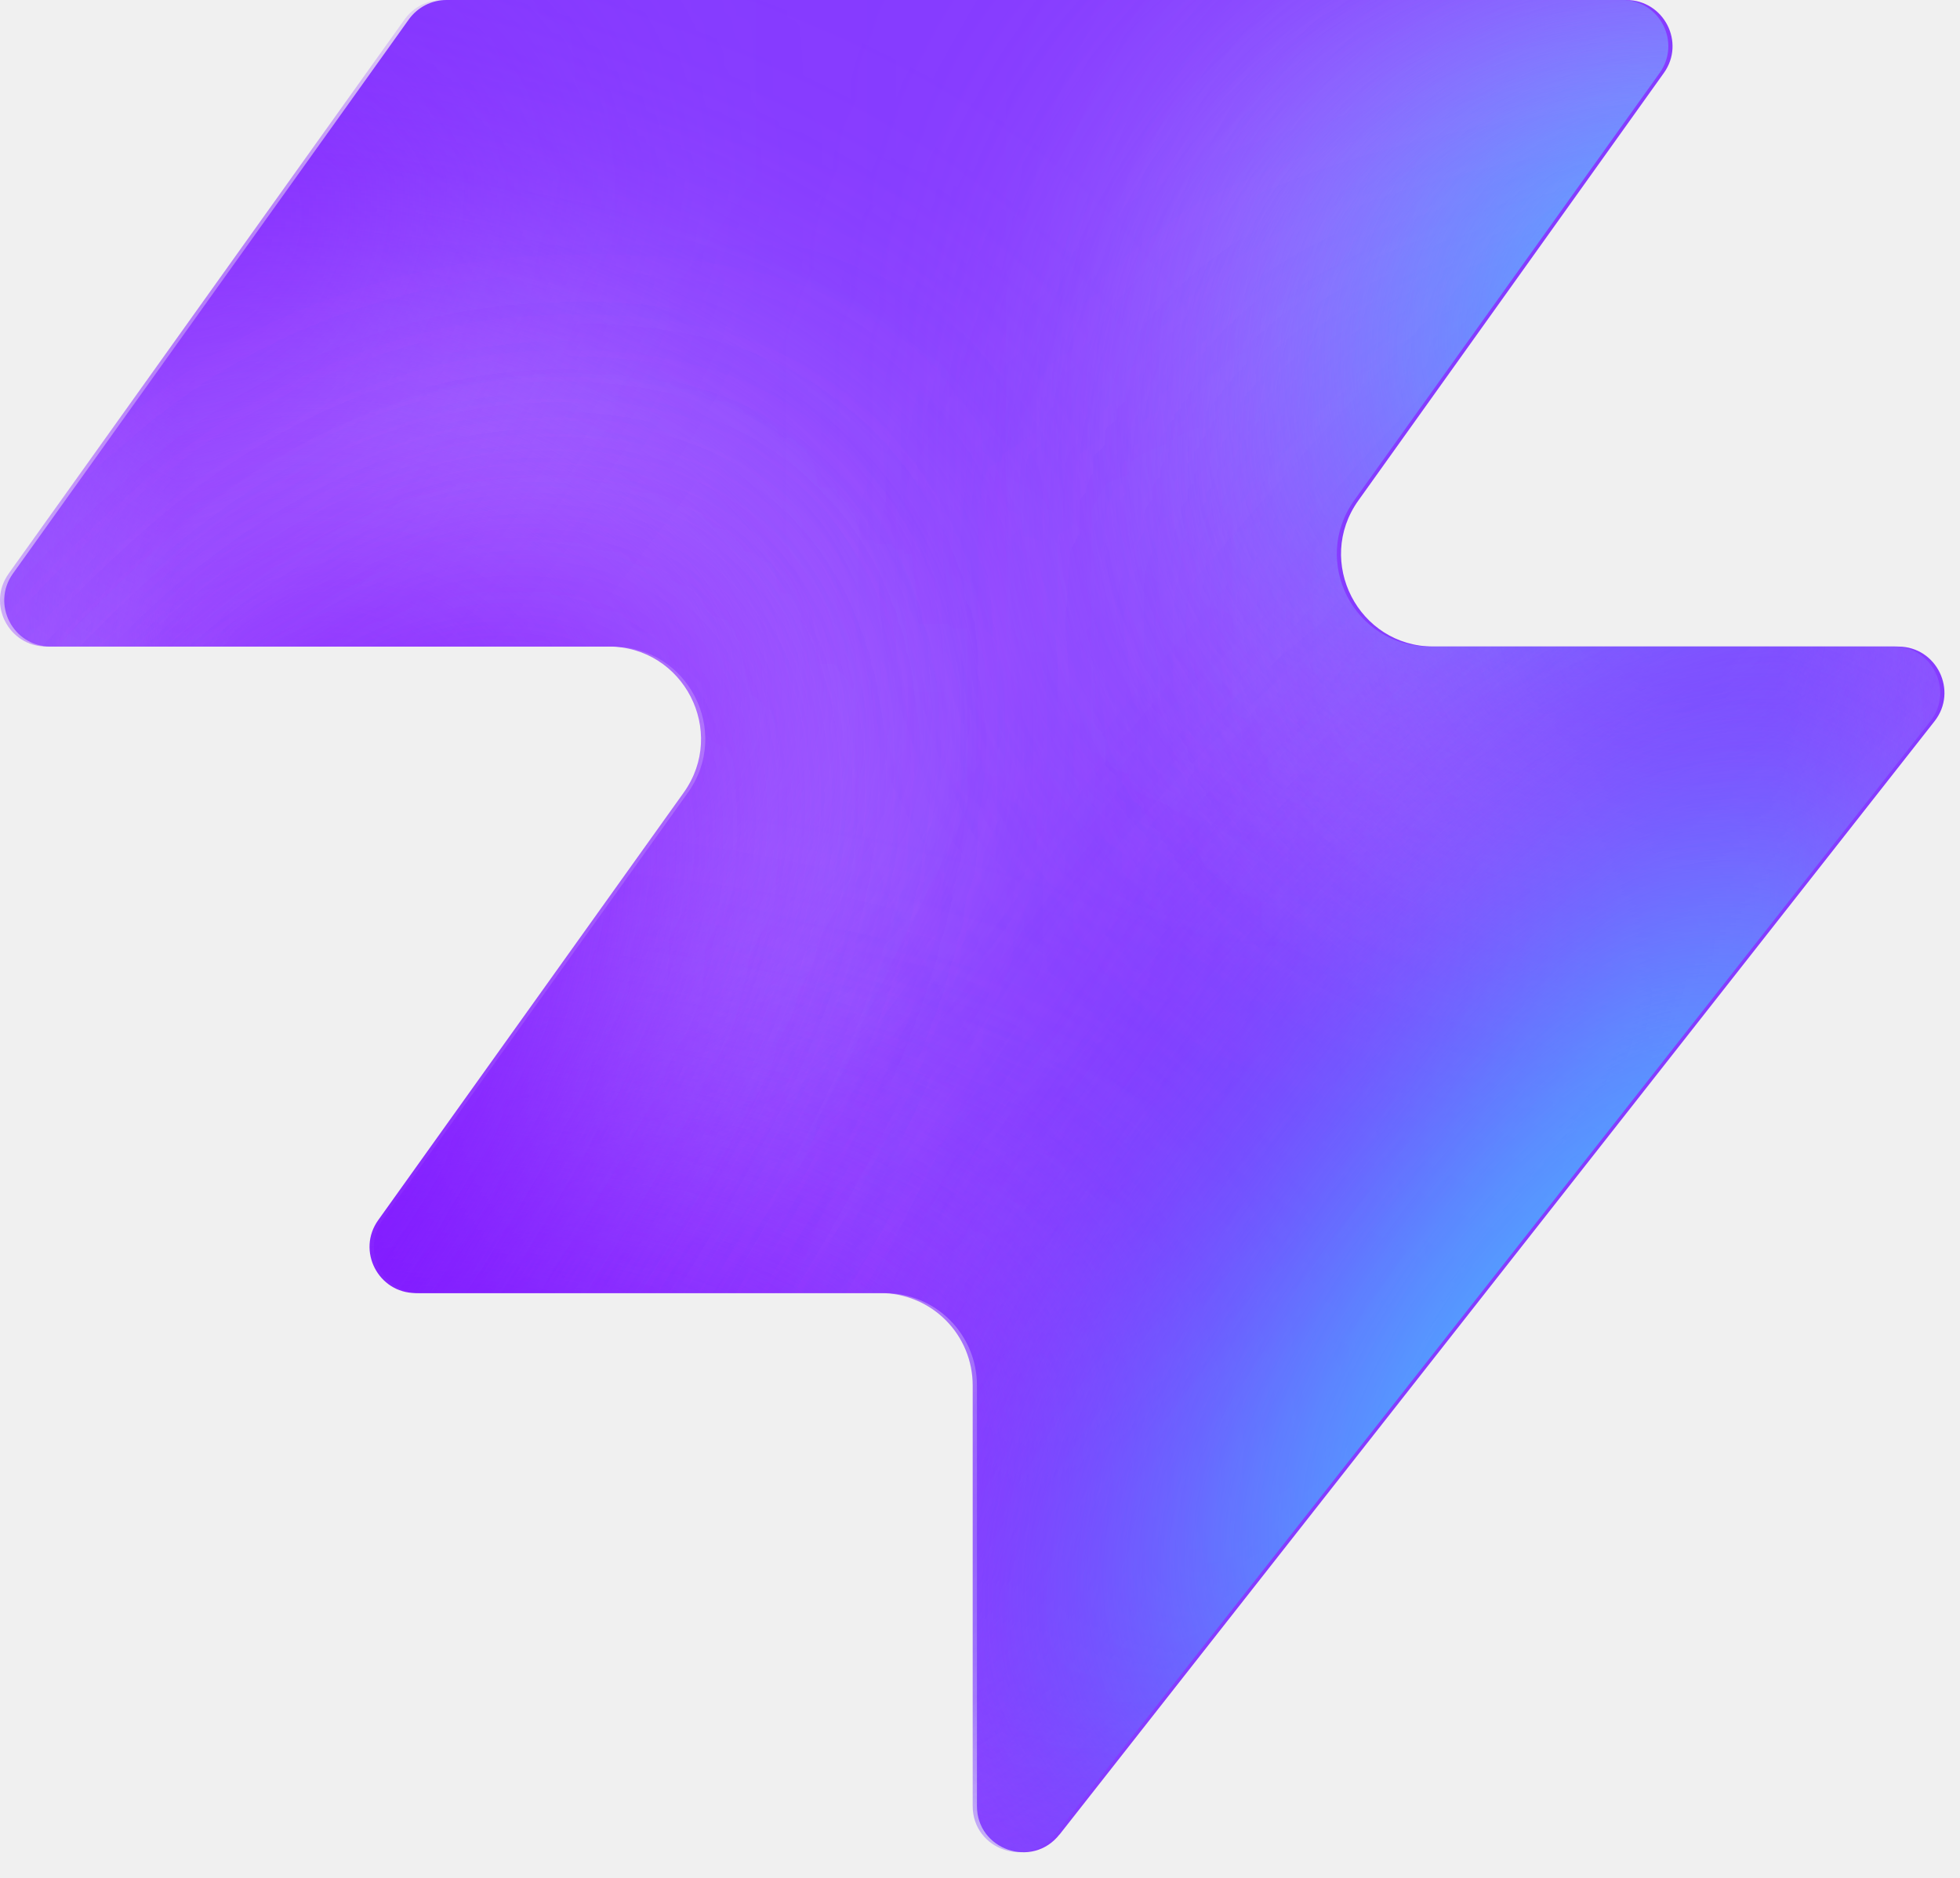
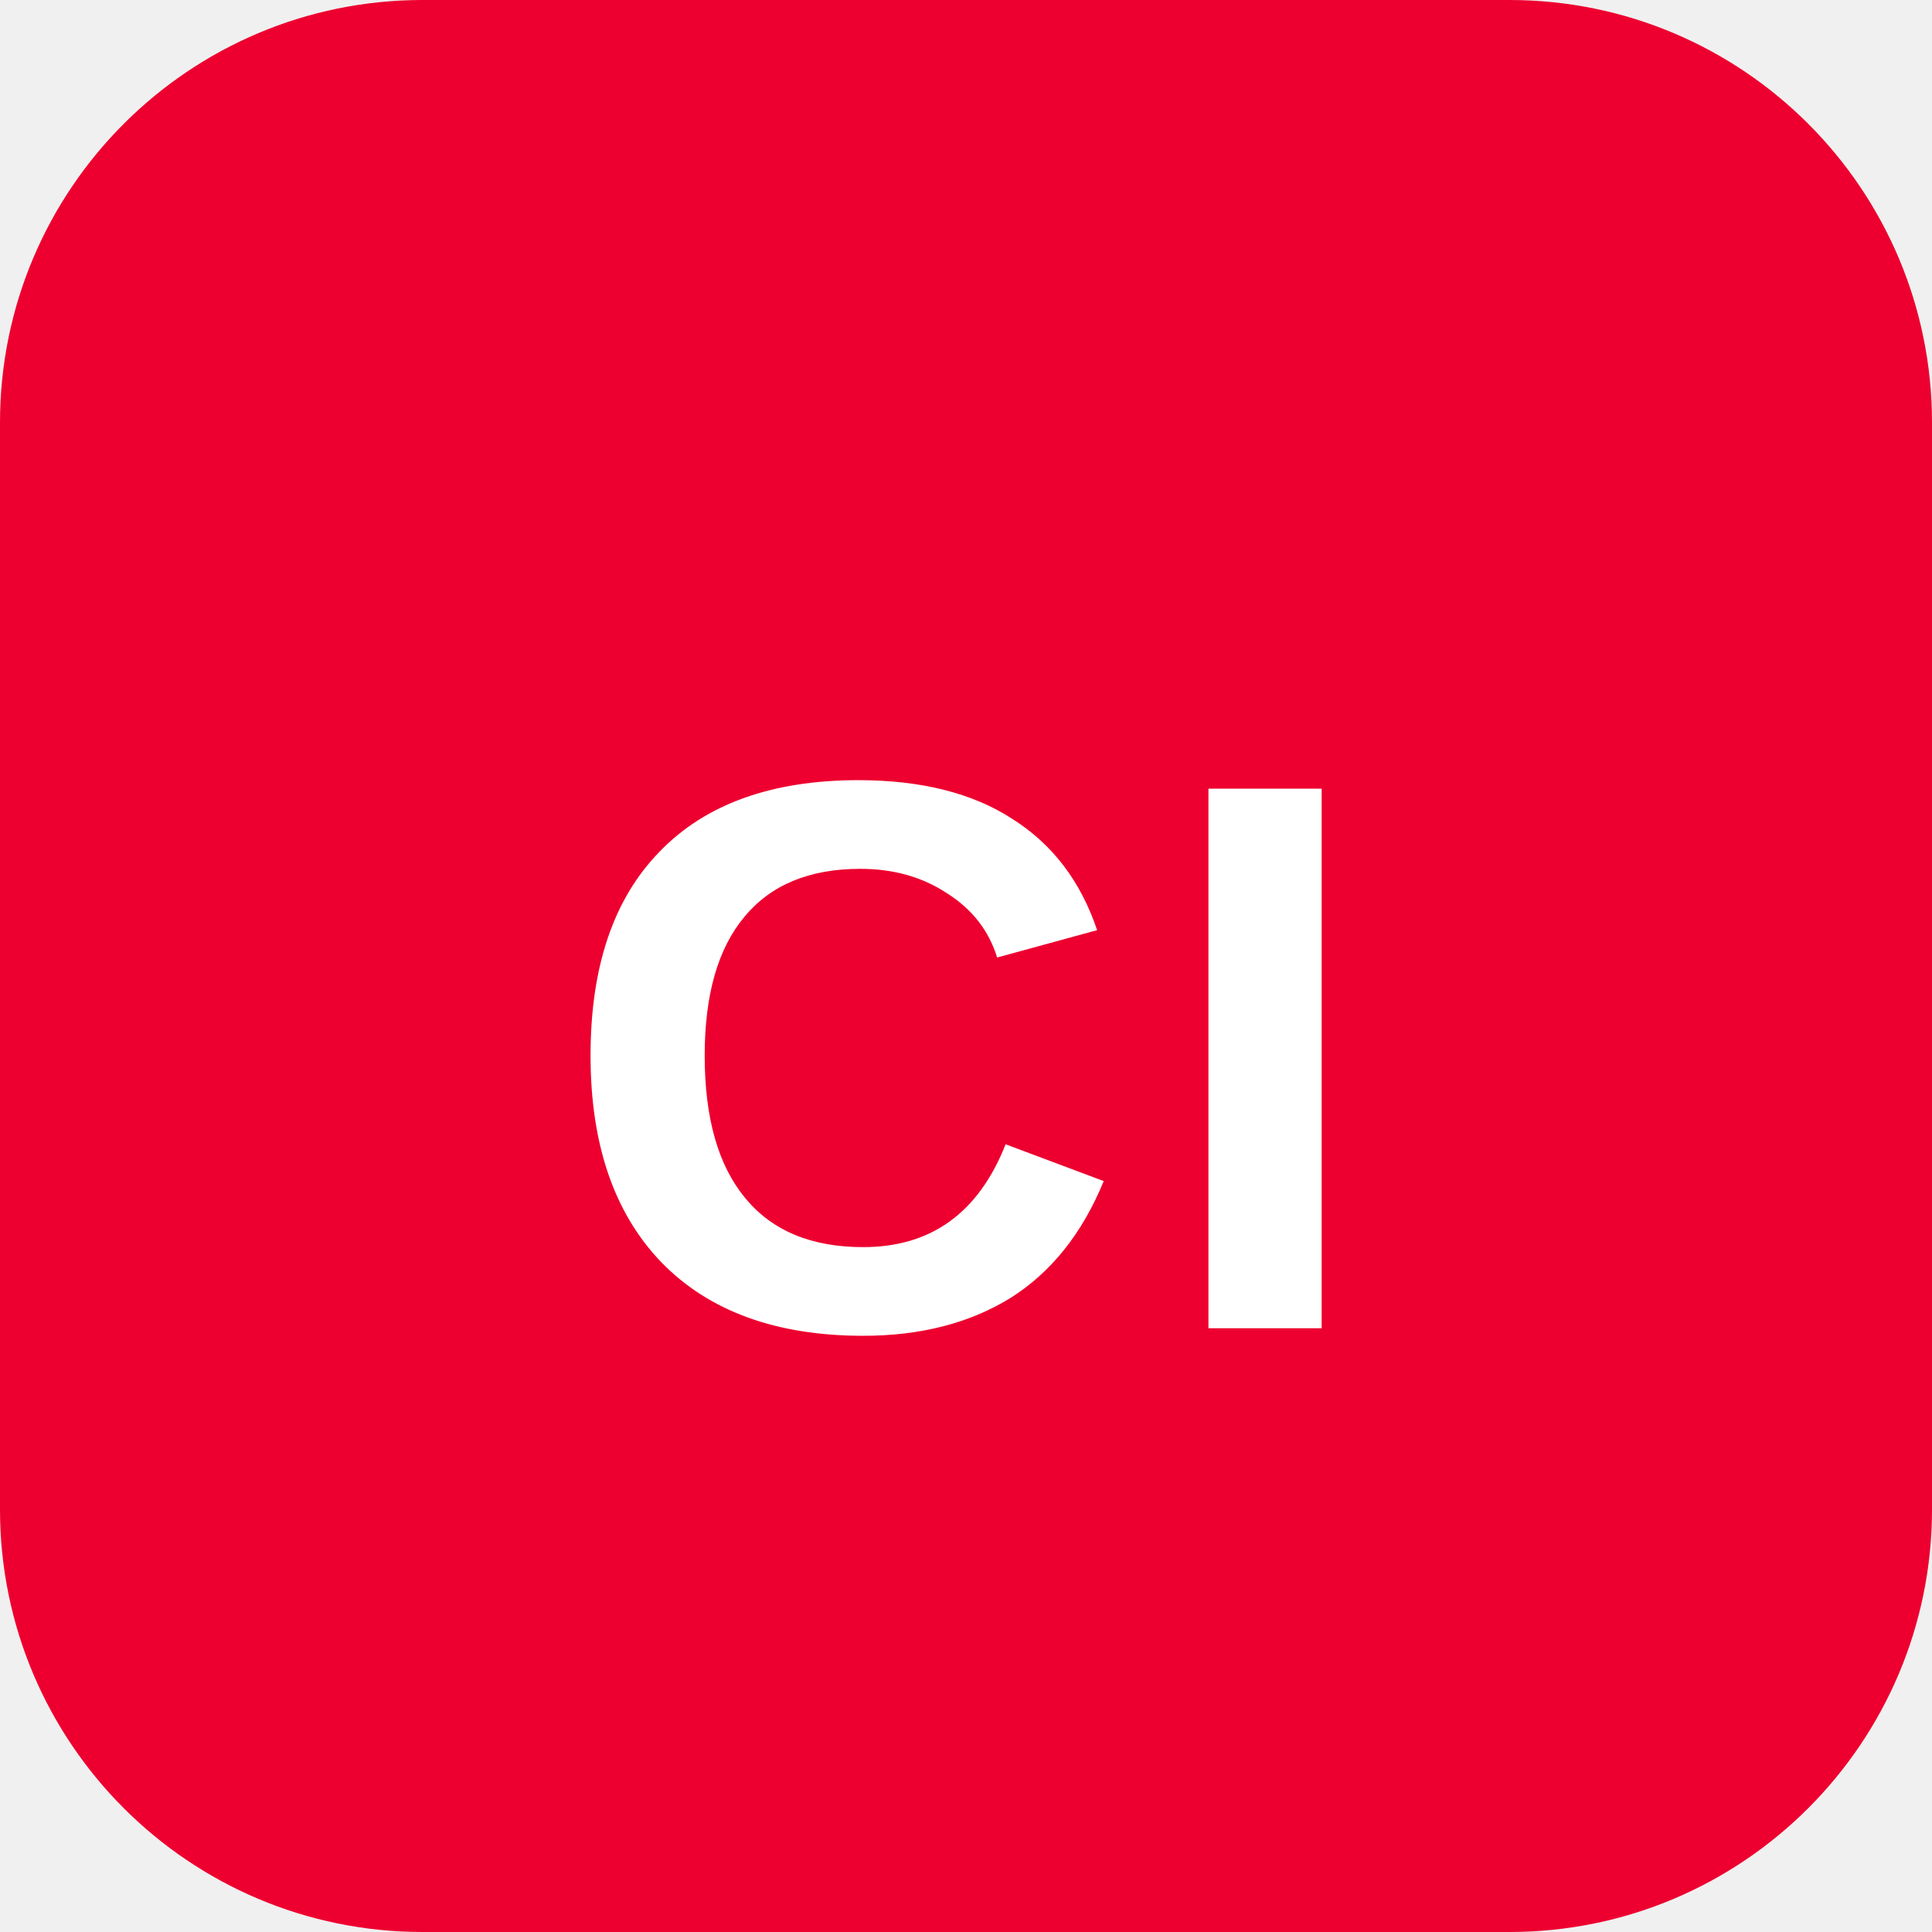
- <svg xmlns="http://www.w3.org/2000/svg" width="48" height="46" fill="none" viewBox="0 0 48 46">
-   <path fill="#863bff" d="M25.946 44.938c-.664.845-2.021.375-2.021-.698V33.937a2.26 2.26 0 0 0-2.262-2.262H10.287c-.92 0-1.456-1.04-.92-1.788l7.48-10.471c1.07-1.497 0-3.578-1.842-3.578H1.237c-.92 0-1.456-1.04-.92-1.788L10.013.474c.214-.297.556-.474.92-.474h28.894c.92 0 1.456 1.04.92 1.788l-7.48 10.471c-1.07 1.498 0 3.579 1.842 3.579h11.377c.943 0 1.473 1.088.89 1.83L25.947 44.94z" style="fill:#863bff;fill:color(display-p3 .525 .23 1);fill-opacity:1" />
-   <mask id="a" width="48" height="46" x="0" y="0" maskUnits="userSpaceOnUse" style="mask-type:alpha">
-     <path fill="#000" d="M25.842 44.938c-.664.844-2.021.375-2.021-.698V33.937a2.26 2.26 0 0 0-2.262-2.262H10.183c-.92 0-1.456-1.04-.92-1.788l7.48-10.471c1.07-1.498 0-3.579-1.842-3.579H1.133c-.92 0-1.456-1.04-.92-1.787L9.91.473c.214-.297.556-.474.92-.474h28.894c.92 0 1.456 1.04.92 1.788l-7.48 10.471c-1.07 1.498 0 3.578 1.842 3.578h11.377c.943 0 1.473 1.088.89 1.832L25.843 44.94z" style="fill:#000;fill-opacity:1" />
-   </mask>
-   <g mask="url(#a)">
-     <g filter="url(#b)">
-       <ellipse cx="5.508" cy="14.704" fill="#ede6ff" rx="5.508" ry="14.704" style="fill:#ede6ff;fill:color(display-p3 .927 .903 1);fill-opacity:1" transform="matrix(.00324 1 1 -.00324 -4.47 31.516)" />
-     </g>
-     <g filter="url(#c)">
-       <ellipse cx="10.399" cy="29.851" fill="#ede6ff" rx="10.399" ry="29.851" style="fill:#ede6ff;fill:color(display-p3 .927 .903 1);fill-opacity:1" transform="matrix(.00324 1 1 -.00324 -39.328 7.883)" />
-     </g>
-     <g filter="url(#d)">
-       <ellipse cx="5.508" cy="30.487" fill="#7e14ff" rx="5.508" ry="30.487" style="fill:#7e14ff;fill:color(display-p3 .492 .077 1);fill-opacity:1" transform="rotate(89.814 -25.913 -14.639)scale(1 -1)" />
-     </g>
-     <g filter="url(#e)">
-       <ellipse cx="5.508" cy="30.599" fill="#7e14ff" rx="5.508" ry="30.599" style="fill:#7e14ff;fill:color(display-p3 .492 .077 1);fill-opacity:1" transform="rotate(89.814 -32.644 -3.334)scale(1 -1)" />
-     </g>
-     <g filter="url(#f)">
-       <ellipse cx="5.508" cy="30.599" fill="#7e14ff" rx="5.508" ry="30.599" style="fill:#7e14ff;fill:color(display-p3 .492 .077 1);fill-opacity:1" transform="matrix(.00324 1 1 -.00324 -34.34 30.47)" />
-     </g>
-     <g filter="url(#g)">
-       <ellipse cx="14.072" cy="22.078" fill="#ede6ff" rx="14.072" ry="22.078" style="fill:#ede6ff;fill:color(display-p3 .927 .903 1);fill-opacity:1" transform="rotate(93.35 24.506 48.493)scale(-1 1)" />
-     </g>
-     <g filter="url(#h)">
-       <ellipse cx="3.47" cy="21.501" fill="#7e14ff" rx="3.47" ry="21.501" style="fill:#7e14ff;fill:color(display-p3 .492 .077 1);fill-opacity:1" transform="rotate(89.009 28.708 47.59)scale(-1 1)" />
-     </g>
-     <g filter="url(#i)">
-       <ellipse cx="3.47" cy="21.501" fill="#7e14ff" rx="3.47" ry="21.501" style="fill:#7e14ff;fill:color(display-p3 .492 .077 1);fill-opacity:1" transform="rotate(89.009 28.708 47.59)scale(-1 1)" />
-     </g>
-     <g filter="url(#j)">
-       <ellipse cx=".387" cy="8.972" fill="#7e14ff" rx="4.407" ry="29.108" style="fill:#7e14ff;fill:color(display-p3 .492 .077 1);fill-opacity:1" transform="rotate(39.51 .387 8.972)" />
-     </g>
-     <g filter="url(#k)">
-       <ellipse cx="47.523" cy="-6.092" fill="#7e14ff" rx="4.407" ry="29.108" style="fill:#7e14ff;fill:color(display-p3 .492 .077 1);fill-opacity:1" transform="rotate(37.892 47.523 -6.092)" />
-     </g>
-     <g filter="url(#l)">
-       <ellipse cx="41.412" cy="6.333" fill="#47bfff" rx="5.971" ry="9.665" style="fill:#47bfff;fill:color(display-p3 .28 .748 1);fill-opacity:1" transform="rotate(37.892 41.412 6.333)" />
-     </g>
-     <g filter="url(#m)">
-       <ellipse cx="-1.879" cy="38.332" fill="#7e14ff" rx="4.407" ry="29.108" style="fill:#7e14ff;fill:color(display-p3 .492 .077 1);fill-opacity:1" transform="rotate(37.892 -1.88 38.332)" />
-     </g>
-     <g filter="url(#n)">
-       <ellipse cx="-1.879" cy="38.332" fill="#7e14ff" rx="4.407" ry="29.108" style="fill:#7e14ff;fill:color(display-p3 .492 .077 1);fill-opacity:1" transform="rotate(37.892 -1.88 38.332)" />
-     </g>
-     <g filter="url(#o)">
-       <ellipse cx="35.651" cy="29.907" fill="#7e14ff" rx="4.407" ry="29.108" style="fill:#7e14ff;fill:color(display-p3 .492 .077 1);fill-opacity:1" transform="rotate(37.892 35.651 29.907)" />
-     </g>
-     <g filter="url(#p)">
-       <ellipse cx="38.418" cy="32.4" fill="#47bfff" rx="5.971" ry="15.297" style="fill:#47bfff;fill:color(display-p3 .28 .748 1);fill-opacity:1" transform="rotate(37.892 38.418 32.4)" />
-     </g>
-   </g>
-   <defs>
-     <filter id="b" width="60.045" height="41.654" x="-19.77" y="16.149" color-interpolation-filters="sRGB" filterUnits="userSpaceOnUse">
-       <feFlood flood-opacity="0" result="BackgroundImageFix" />
-       <feBlend in="SourceGraphic" in2="BackgroundImageFix" result="shape" />
-       <feGaussianBlur result="effect1_foregroundBlur_2002_17158" stdDeviation="7.659" />
-     </filter>
-     <filter id="c" width="90.34" height="51.437" x="-54.613" y="-7.533" color-interpolation-filters="sRGB" filterUnits="userSpaceOnUse">
-       <feFlood flood-opacity="0" result="BackgroundImageFix" />
-       <feBlend in="SourceGraphic" in2="BackgroundImageFix" result="shape" />
-       <feGaussianBlur result="effect1_foregroundBlur_2002_17158" stdDeviation="7.659" />
-     </filter>
-     <filter id="d" width="79.355" height="29.4" x="-49.64" y="2.03" color-interpolation-filters="sRGB" filterUnits="userSpaceOnUse">
-       <feFlood flood-opacity="0" result="BackgroundImageFix" />
-       <feBlend in="SourceGraphic" in2="BackgroundImageFix" result="shape" />
-       <feGaussianBlur result="effect1_foregroundBlur_2002_17158" stdDeviation="4.596" />
-     </filter>
-     <filter id="e" width="79.579" height="29.4" x="-45.045" y="20.029" color-interpolation-filters="sRGB" filterUnits="userSpaceOnUse">
-       <feFlood flood-opacity="0" result="BackgroundImageFix" />
-       <feBlend in="SourceGraphic" in2="BackgroundImageFix" result="shape" />
-       <feGaussianBlur result="effect1_foregroundBlur_2002_17158" stdDeviation="4.596" />
-     </filter>
-     <filter id="f" width="79.579" height="29.4" x="-43.513" y="21.178" color-interpolation-filters="sRGB" filterUnits="userSpaceOnUse">
-       <feFlood flood-opacity="0" result="BackgroundImageFix" />
-       <feBlend in="SourceGraphic" in2="BackgroundImageFix" result="shape" />
-       <feGaussianBlur result="effect1_foregroundBlur_2002_17158" stdDeviation="4.596" />
-     </filter>
-     <filter id="g" width="74.749" height="58.852" x="15.756" y="-17.901" color-interpolation-filters="sRGB" filterUnits="userSpaceOnUse">
-       <feFlood flood-opacity="0" result="BackgroundImageFix" />
-       <feBlend in="SourceGraphic" in2="BackgroundImageFix" result="shape" />
-       <feGaussianBlur result="effect1_foregroundBlur_2002_17158" stdDeviation="7.659" />
-     </filter>
-     <filter id="h" width="61.377" height="25.362" x="23.548" y="2.284" color-interpolation-filters="sRGB" filterUnits="userSpaceOnUse">
-       <feFlood flood-opacity="0" result="BackgroundImageFix" />
-       <feBlend in="SourceGraphic" in2="BackgroundImageFix" result="shape" />
-       <feGaussianBlur result="effect1_foregroundBlur_2002_17158" stdDeviation="4.596" />
-     </filter>
-     <filter id="i" width="61.377" height="25.362" x="23.548" y="2.284" color-interpolation-filters="sRGB" filterUnits="userSpaceOnUse">
-       <feFlood flood-opacity="0" result="BackgroundImageFix" />
-       <feBlend in="SourceGraphic" in2="BackgroundImageFix" result="shape" />
-       <feGaussianBlur result="effect1_foregroundBlur_2002_17158" stdDeviation="4.596" />
-     </filter>
-     <filter id="j" width="56.045" height="63.649" x="-27.636" y="-22.853" color-interpolation-filters="sRGB" filterUnits="userSpaceOnUse">
-       <feFlood flood-opacity="0" result="BackgroundImageFix" />
-       <feBlend in="SourceGraphic" in2="BackgroundImageFix" result="shape" />
-       <feGaussianBlur result="effect1_foregroundBlur_2002_17158" stdDeviation="4.596" />
-     </filter>
-     <filter id="k" width="54.814" height="64.646" x="20.116" y="-38.415" color-interpolation-filters="sRGB" filterUnits="userSpaceOnUse">
-       <feFlood flood-opacity="0" result="BackgroundImageFix" />
-       <feBlend in="SourceGraphic" in2="BackgroundImageFix" result="shape" />
-       <feGaussianBlur result="effect1_foregroundBlur_2002_17158" stdDeviation="4.596" />
-     </filter>
-     <filter id="l" width="33.541" height="35.313" x="24.641" y="-11.323" color-interpolation-filters="sRGB" filterUnits="userSpaceOnUse">
-       <feFlood flood-opacity="0" result="BackgroundImageFix" />
-       <feBlend in="SourceGraphic" in2="BackgroundImageFix" result="shape" />
-       <feGaussianBlur result="effect1_foregroundBlur_2002_17158" stdDeviation="4.596" />
-     </filter>
-     <filter id="m" width="54.814" height="64.646" x="-29.286" y="6.009" color-interpolation-filters="sRGB" filterUnits="userSpaceOnUse">
-       <feFlood flood-opacity="0" result="BackgroundImageFix" />
-       <feBlend in="SourceGraphic" in2="BackgroundImageFix" result="shape" />
-       <feGaussianBlur result="effect1_foregroundBlur_2002_17158" stdDeviation="4.596" />
-     </filter>
-     <filter id="n" width="54.814" height="64.646" x="-29.286" y="6.009" color-interpolation-filters="sRGB" filterUnits="userSpaceOnUse">
-       <feFlood flood-opacity="0" result="BackgroundImageFix" />
-       <feBlend in="SourceGraphic" in2="BackgroundImageFix" result="shape" />
-       <feGaussianBlur result="effect1_foregroundBlur_2002_17158" stdDeviation="4.596" />
-     </filter>
-     <filter id="o" width="54.814" height="64.646" x="8.244" y="-2.416" color-interpolation-filters="sRGB" filterUnits="userSpaceOnUse">
-       <feFlood flood-opacity="0" result="BackgroundImageFix" />
-       <feBlend in="SourceGraphic" in2="BackgroundImageFix" result="shape" />
-       <feGaussianBlur result="effect1_foregroundBlur_2002_17158" stdDeviation="4.596" />
-     </filter>
-     <filter id="p" width="39.409" height="43.623" x="18.713" y="10.588" color-interpolation-filters="sRGB" filterUnits="userSpaceOnUse">
-       <feFlood flood-opacity="0" result="BackgroundImageFix" />
-       <feBlend in="SourceGraphic" in2="BackgroundImageFix" result="shape" />
-       <feGaussianBlur result="effect1_foregroundBlur_2002_17158" stdDeviation="4.596" />
-     </filter>
-   </defs>
+ <svg xmlns="http://www.w3.org/2000/svg" viewBox="0 0 32 32">
+   <rect width="32" height="32" rx="7" fill="#ED002F" />
+   <text x="16" y="22" text-anchor="middle" font-family="-apple-system, 'Segoe UI', Arial, sans-serif" font-size="13" font-weight="800" fill="#ffffff" letter-spacing="0.5">CI</text>
</svg>
